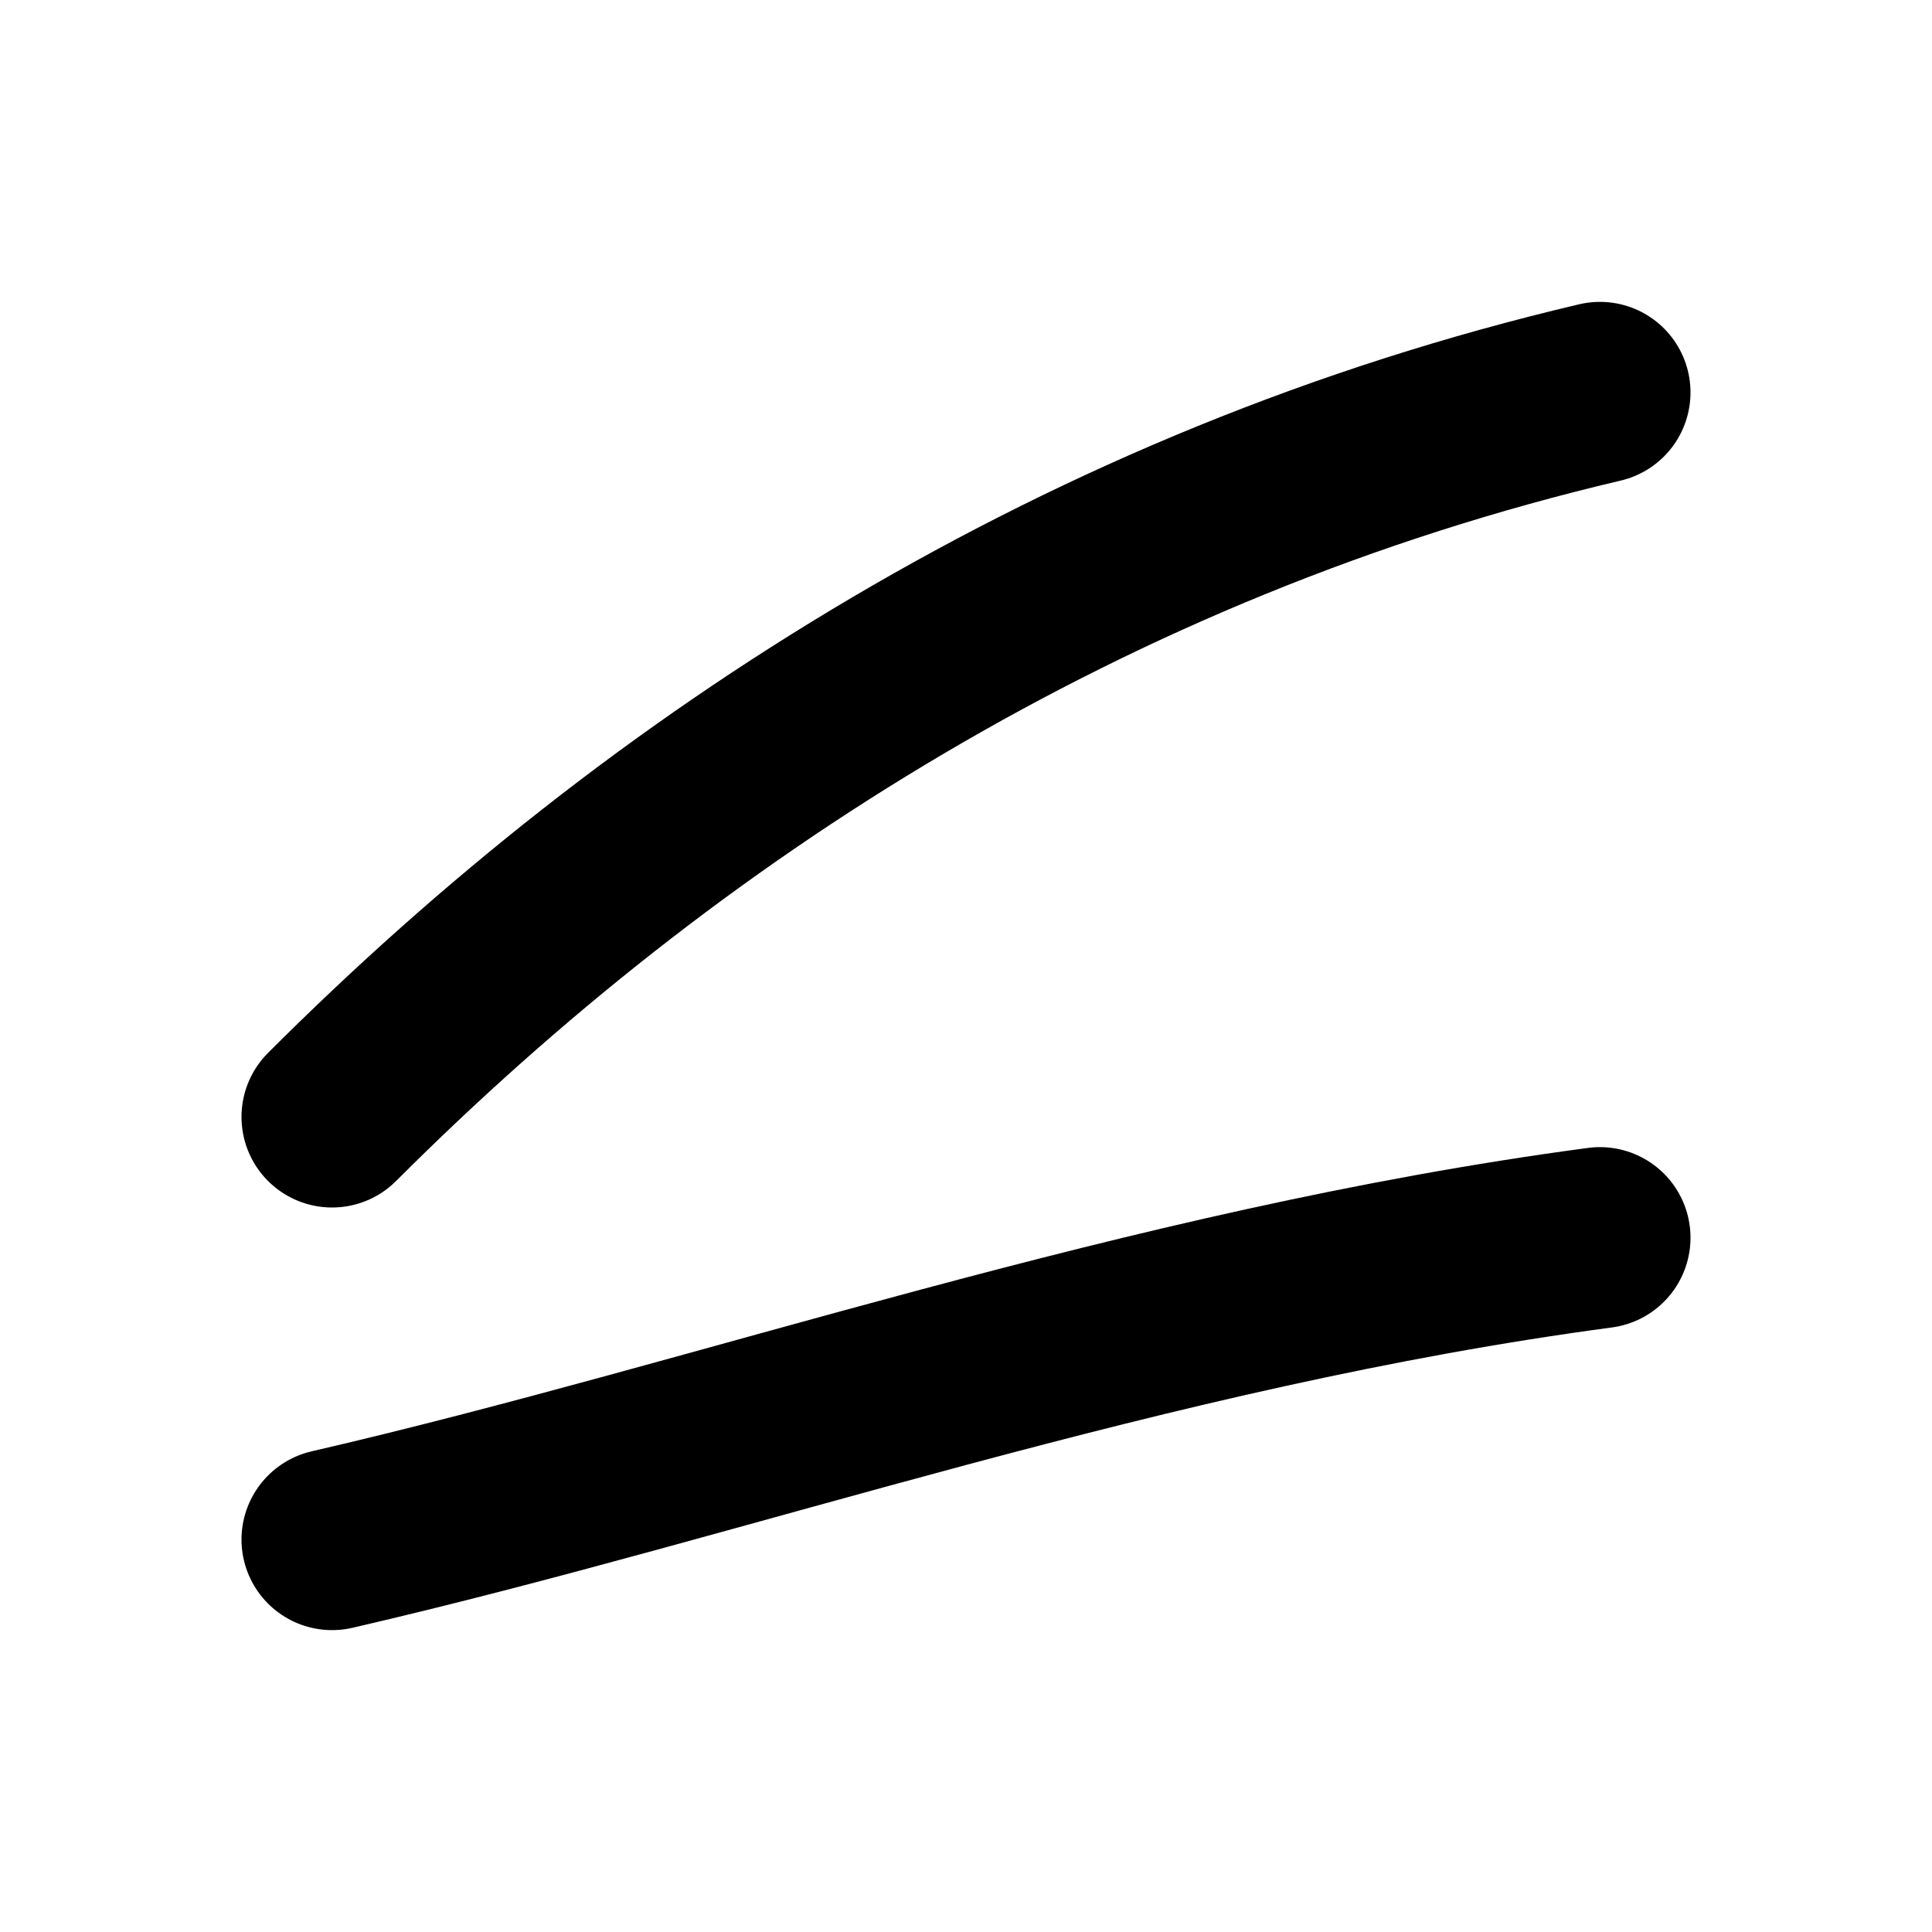
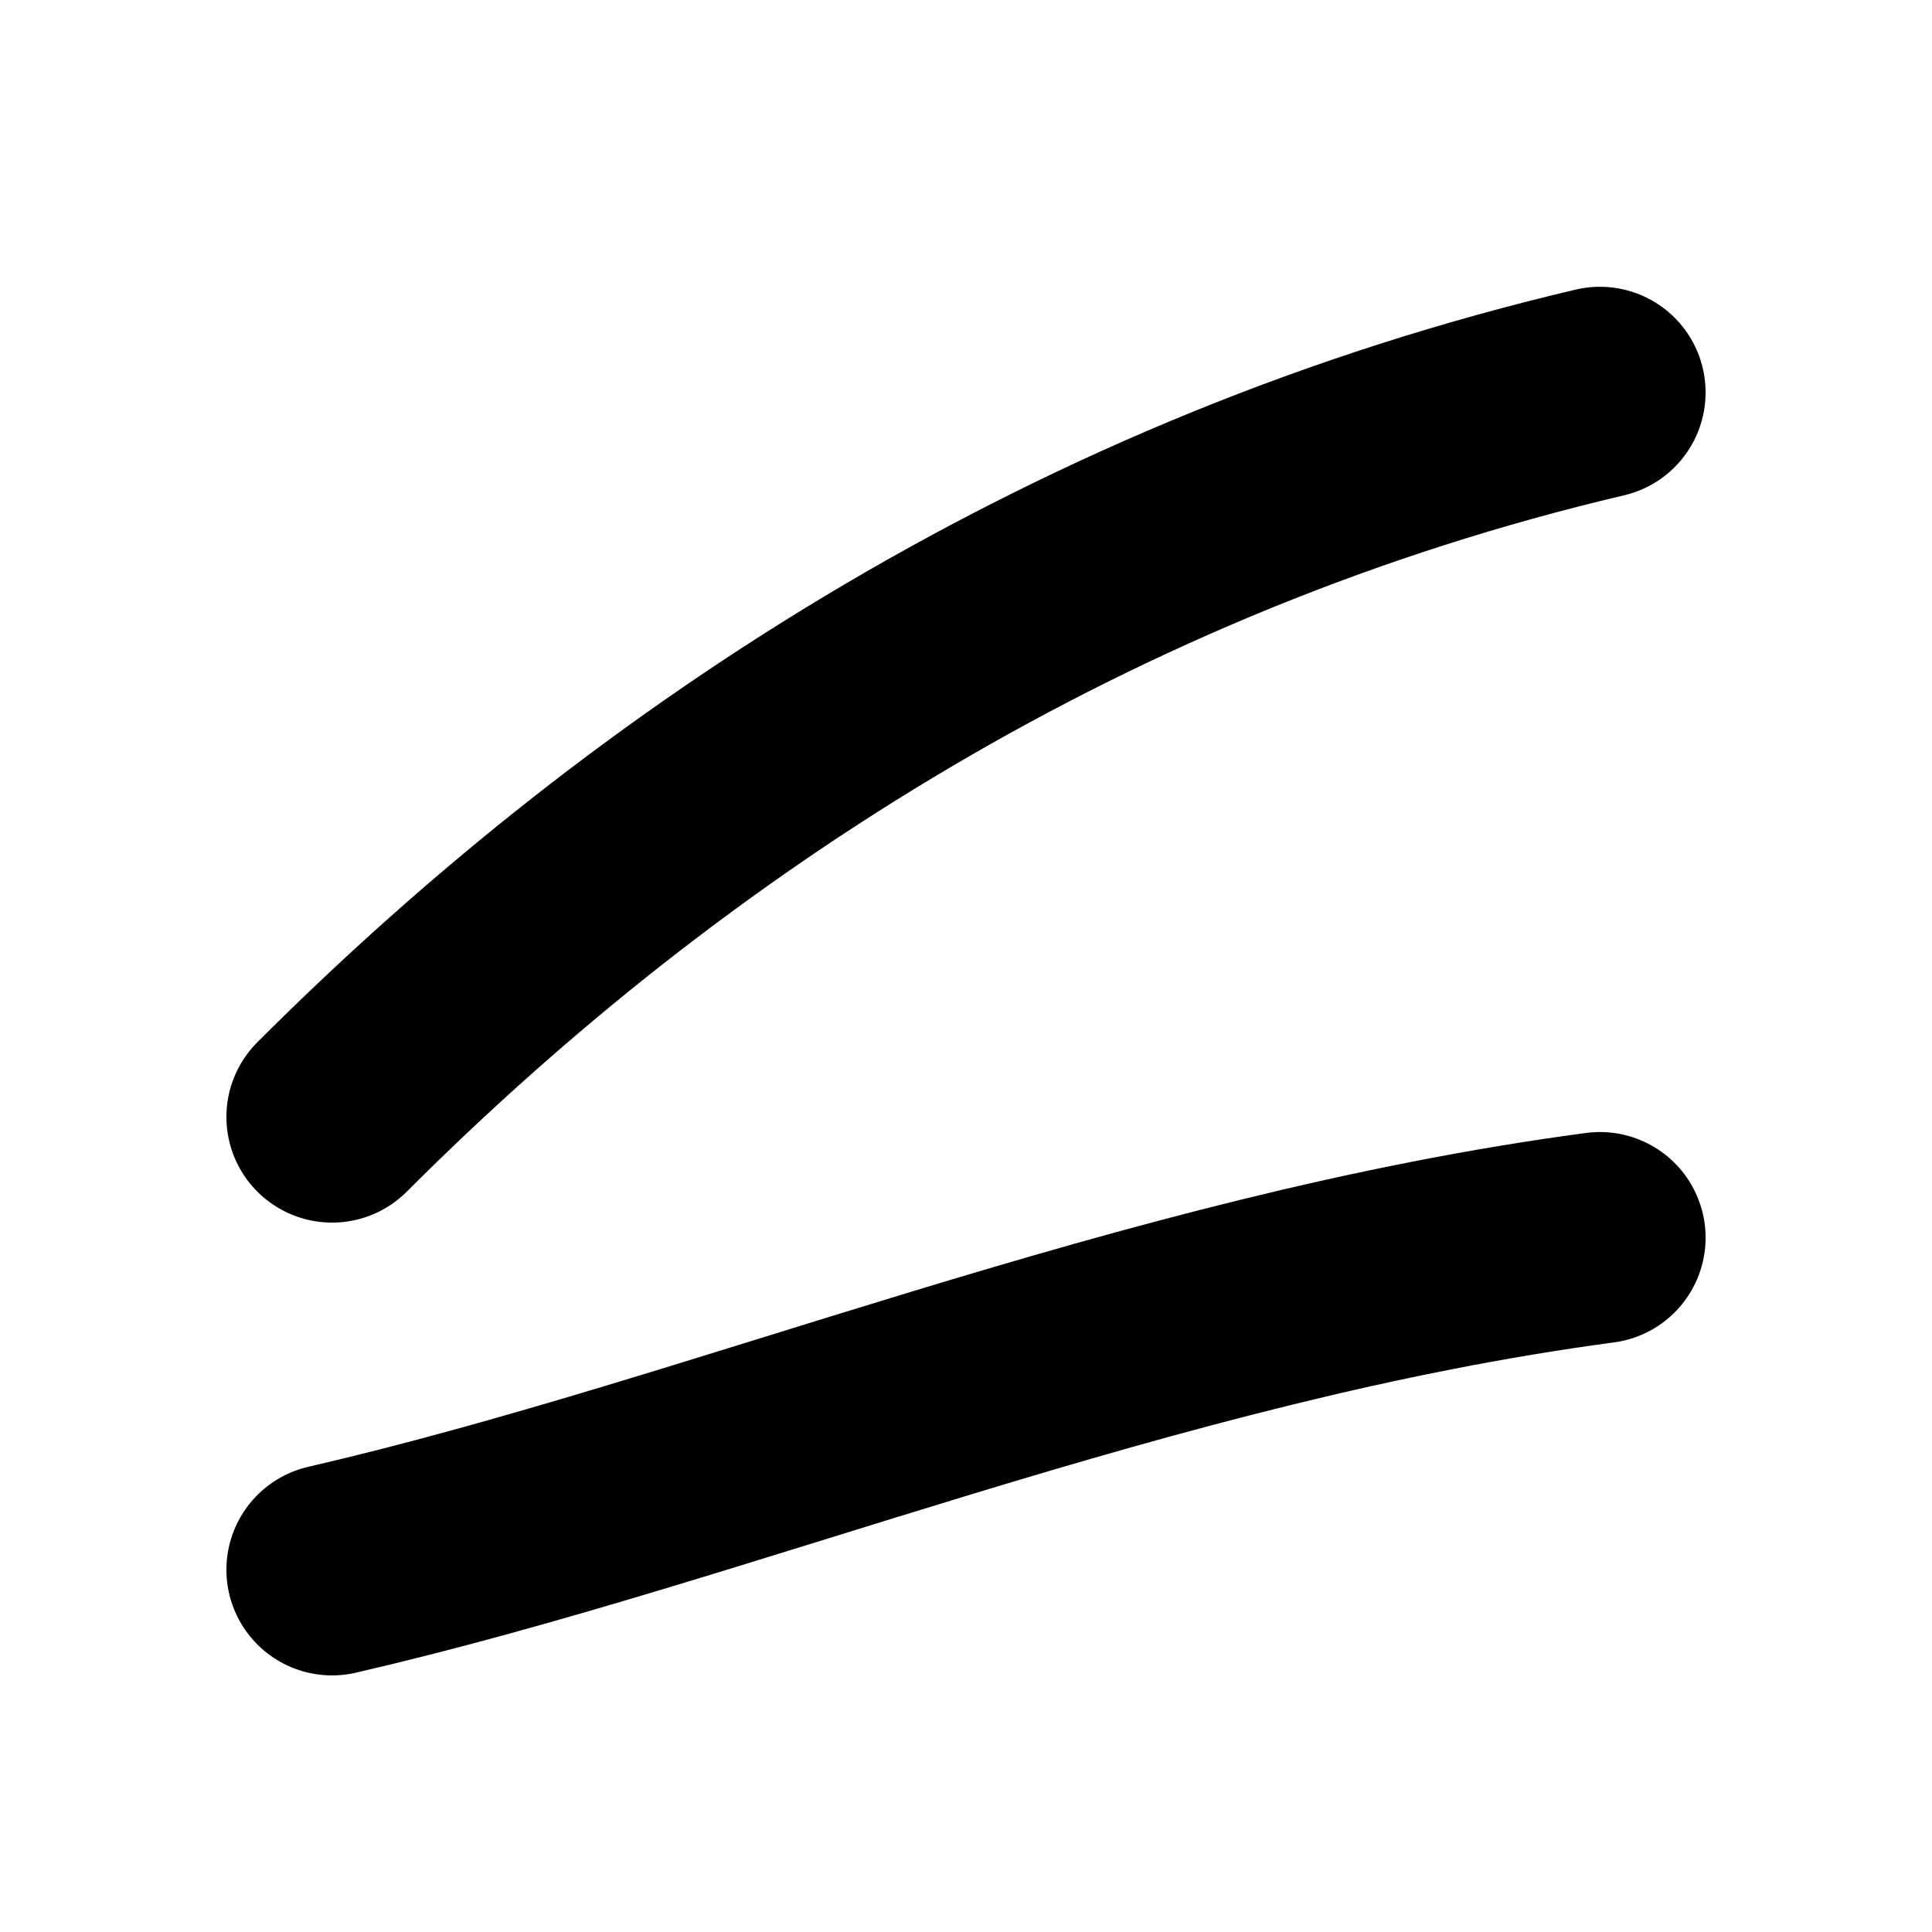
<svg xmlns="http://www.w3.org/2000/svg" width="16" height="16" viewBox="0 0 16 16">
-   <path fill="none" stroke="#000" stroke-width="1.5" stroke-linecap="round" d="M2.75 9.25C5.5 6.5 9 4.25 13.25 3.25" />
-   <path fill="none" stroke="#000" stroke-width="1.5" stroke-linecap="round" d="M2.75 12.75C6 12 9.5 10.75 13.25 10.25" />
+   <path fill="none" stroke="#000" stroke-width="1.75" stroke-linecap="round" d="M2.75 9.25C5.5 6.5 9 4.25 13.25 3.25" />
+   <path fill="none" stroke="#000" stroke-width="1.75" stroke-linecap="round" d="M2.75 13C6 12.25 9.5 10.75 13.25 10.25" />
</svg>
